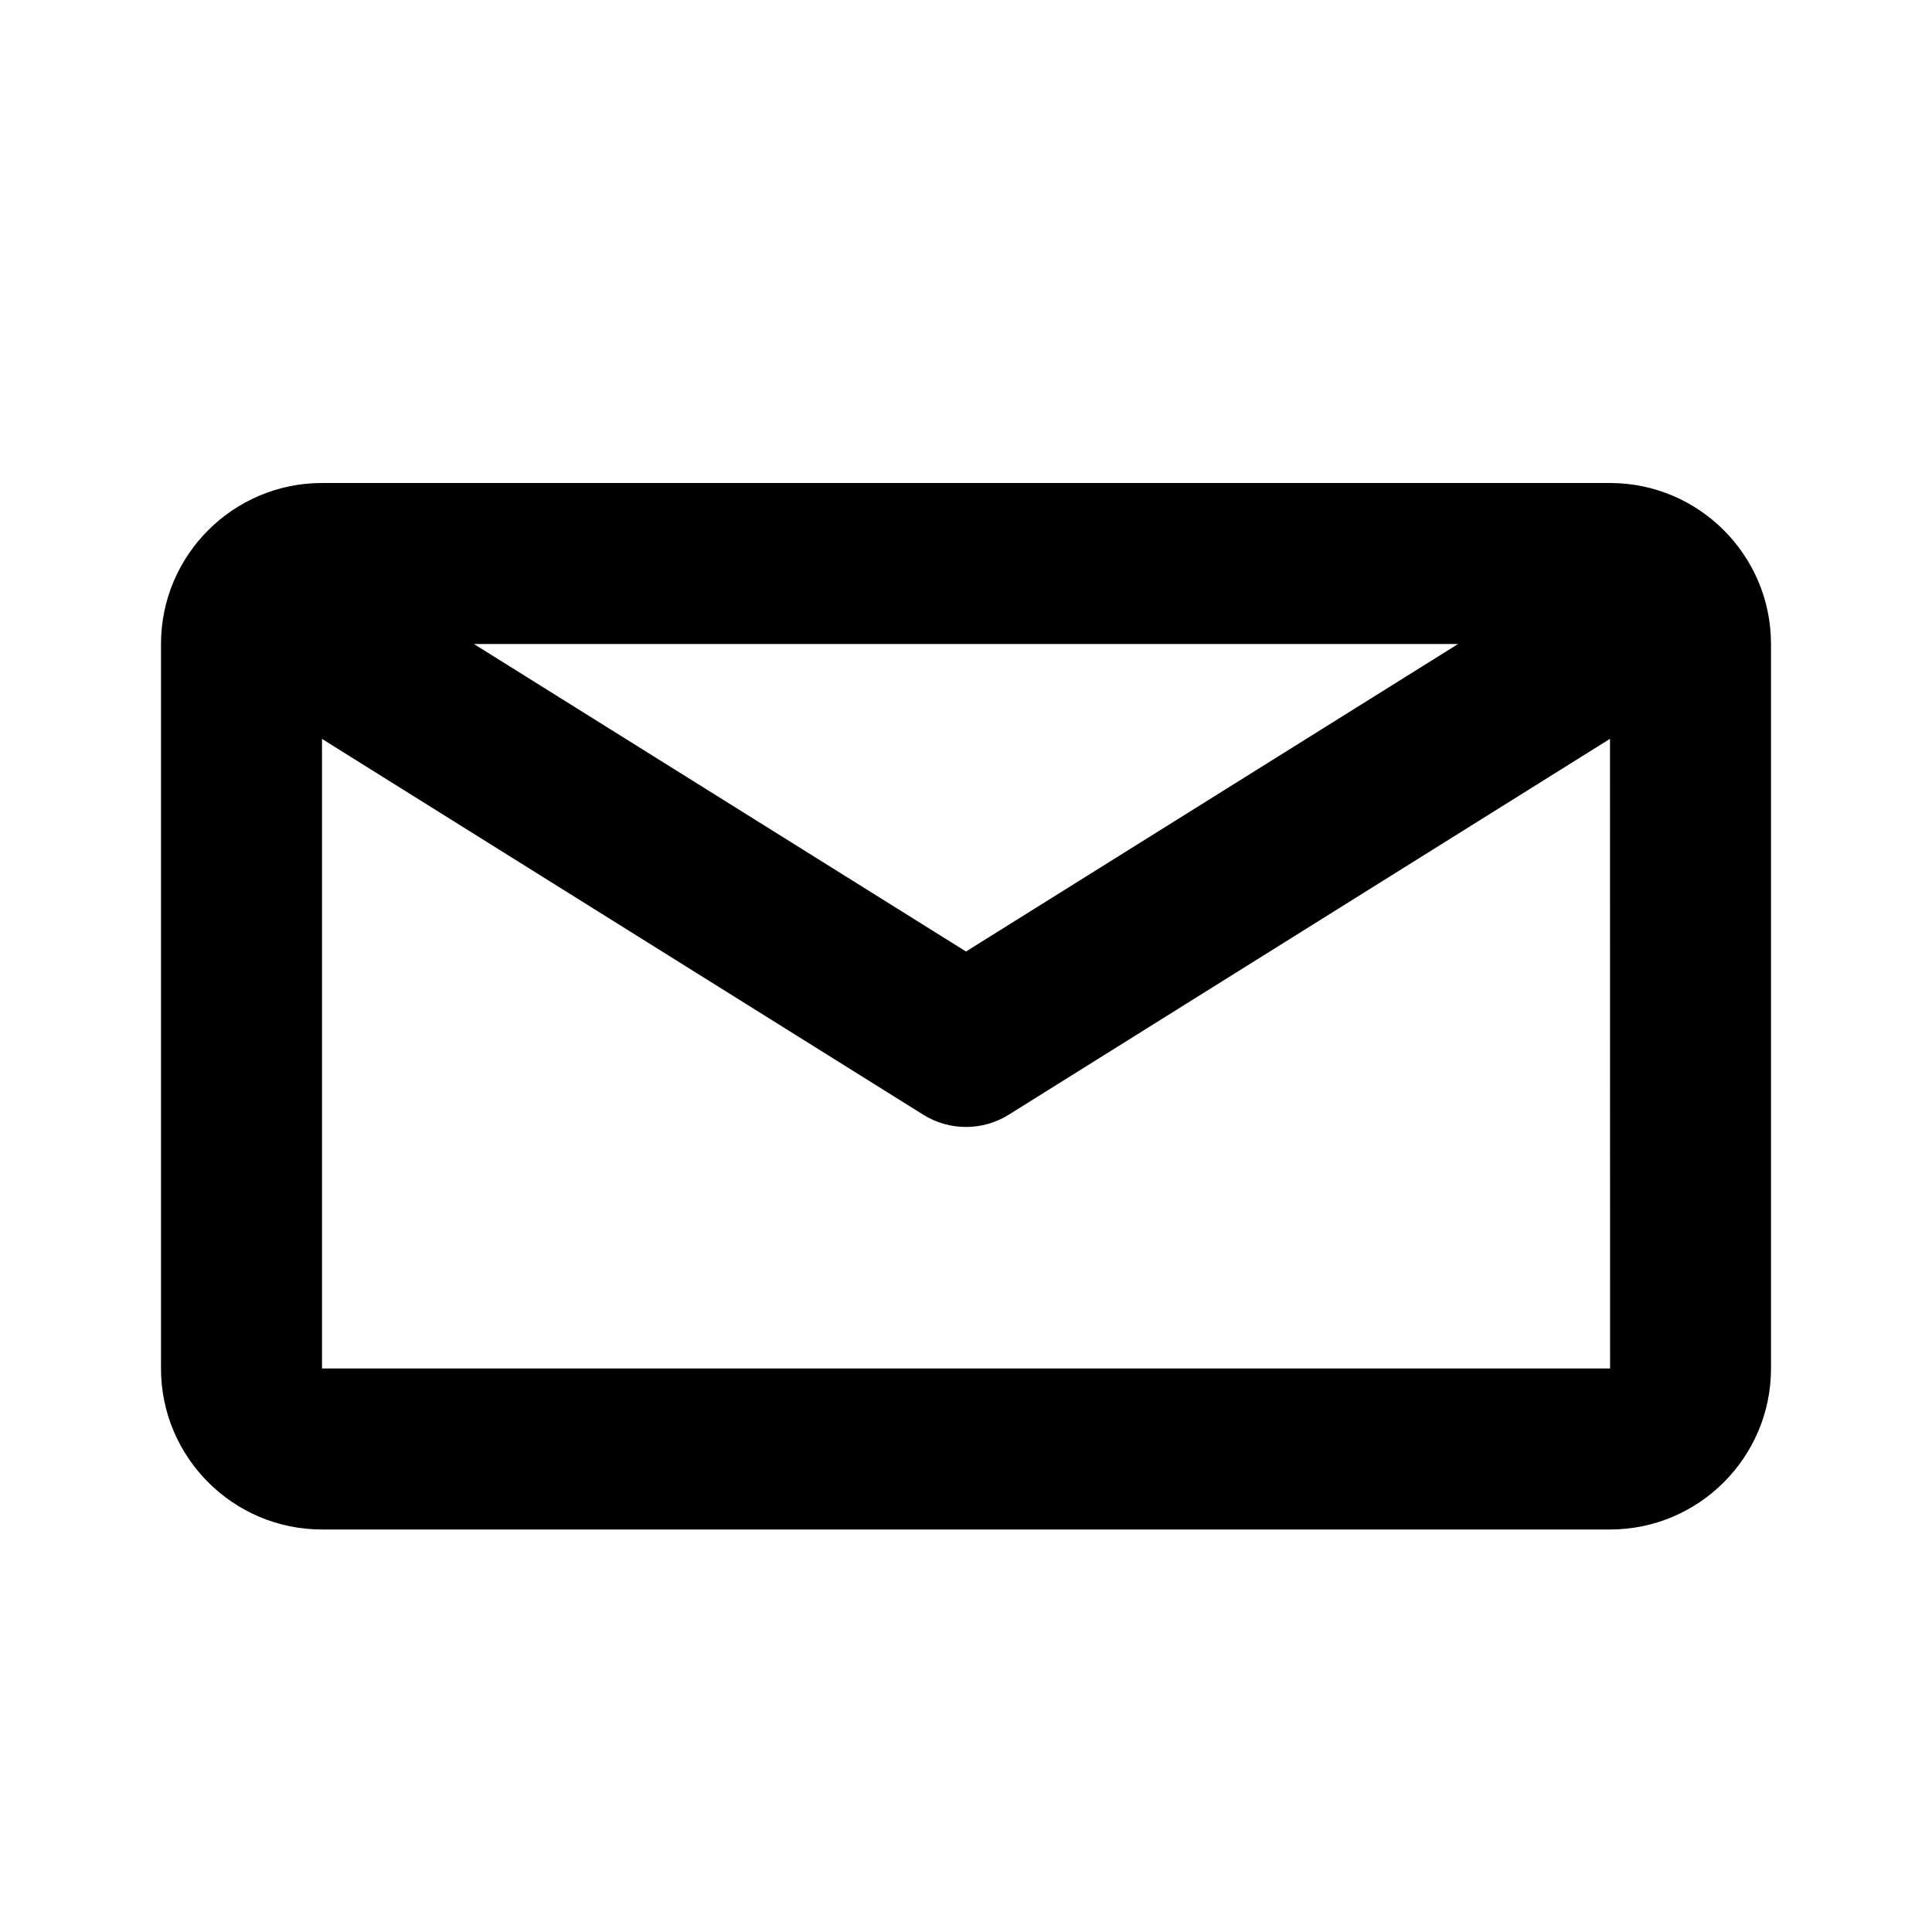
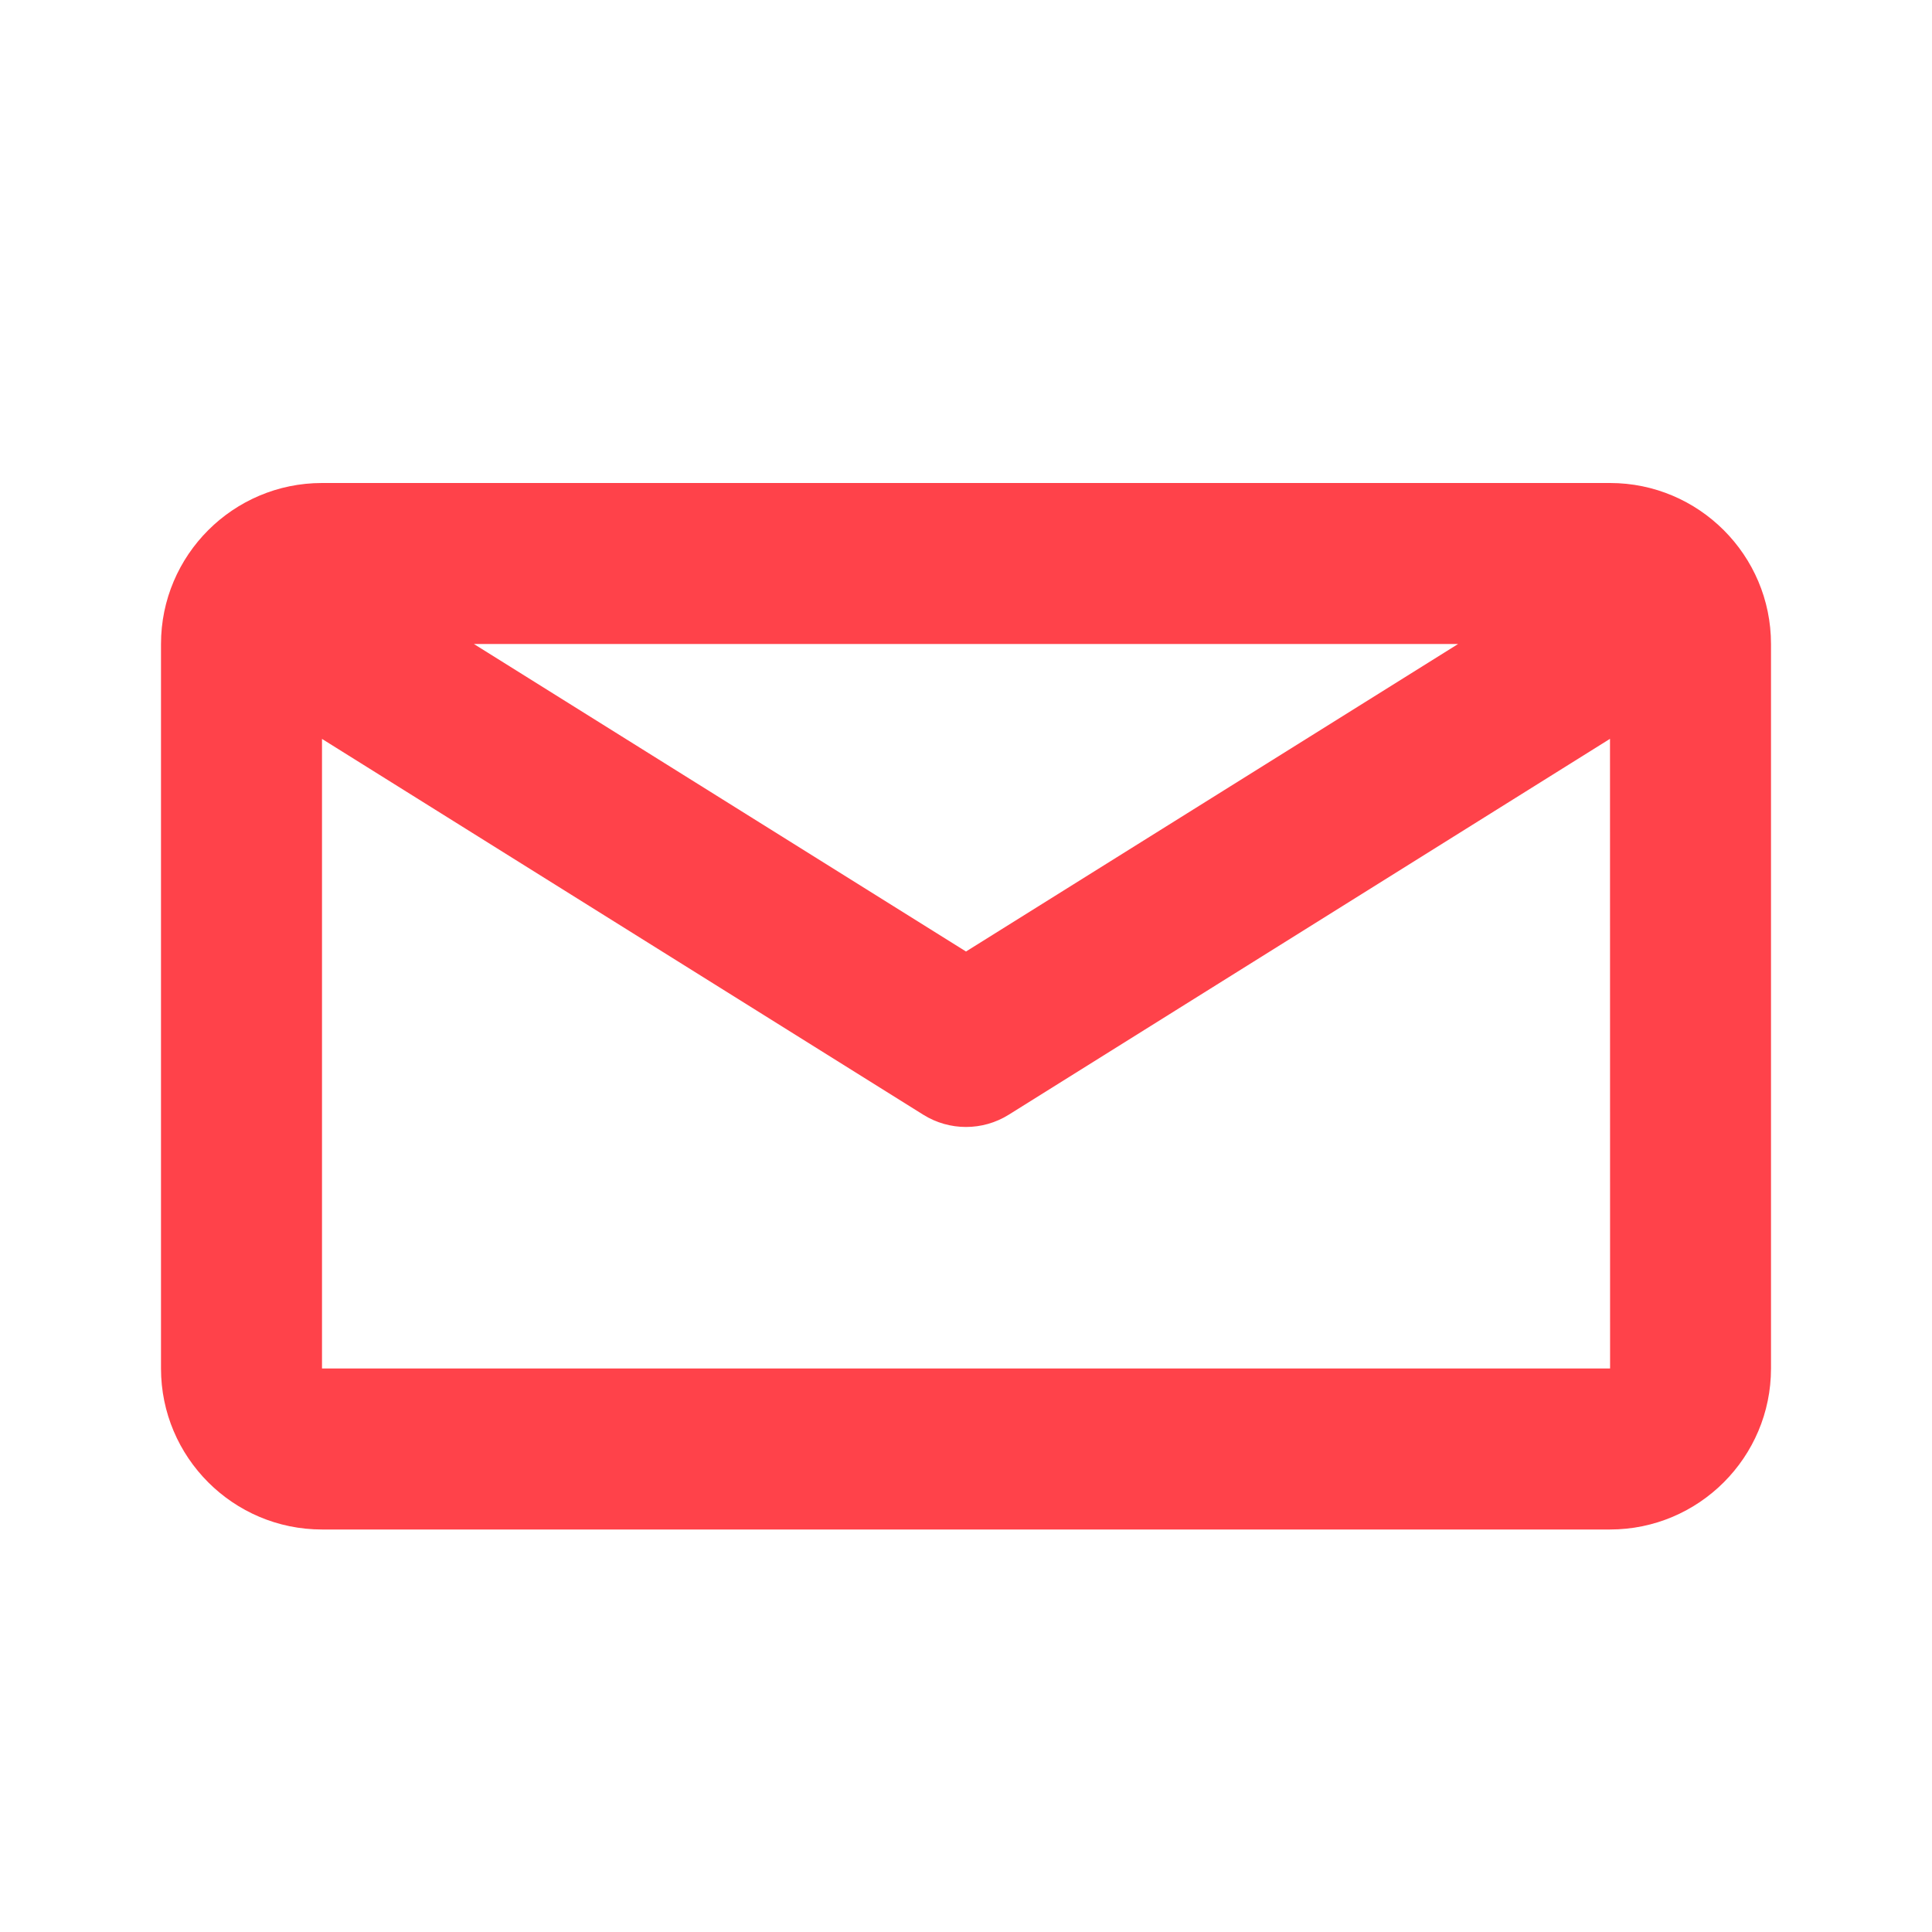
<svg xmlns="http://www.w3.org/2000/svg" width="24" height="24" viewBox="0 0 24 24">
-   <path d="M4 17V9.179l7.47 4.669a1.002 1.002 0 0 0 1.06 0L20 9.178 20.001 17H4zm14.113-9L12 11.82 5.887 8h12.226zM20 6H4c-1.103 0-2 .897-2 2v9c0 1.103.897 2 2 2h16c1.103 0 2-.897 2-2V8c0-1.103-.897-2-2-2z" fill="FF424A" fill-rule="evenodd" />
+   <path d="M4 17V9.179l7.47 4.669a1.002 1.002 0 0 0 1.06 0L20 9.178 20.001 17H4zm14.113-9L12 11.82 5.887 8h12.226zM20 6H4c-1.103 0-2 .897-2 2v9c0 1.103.897 2 2 2h16c1.103 0 2-.897 2-2V8c0-1.103-.897-2-2-2z" fill="#FF424A" fill-rule="evenodd" />
</svg>
